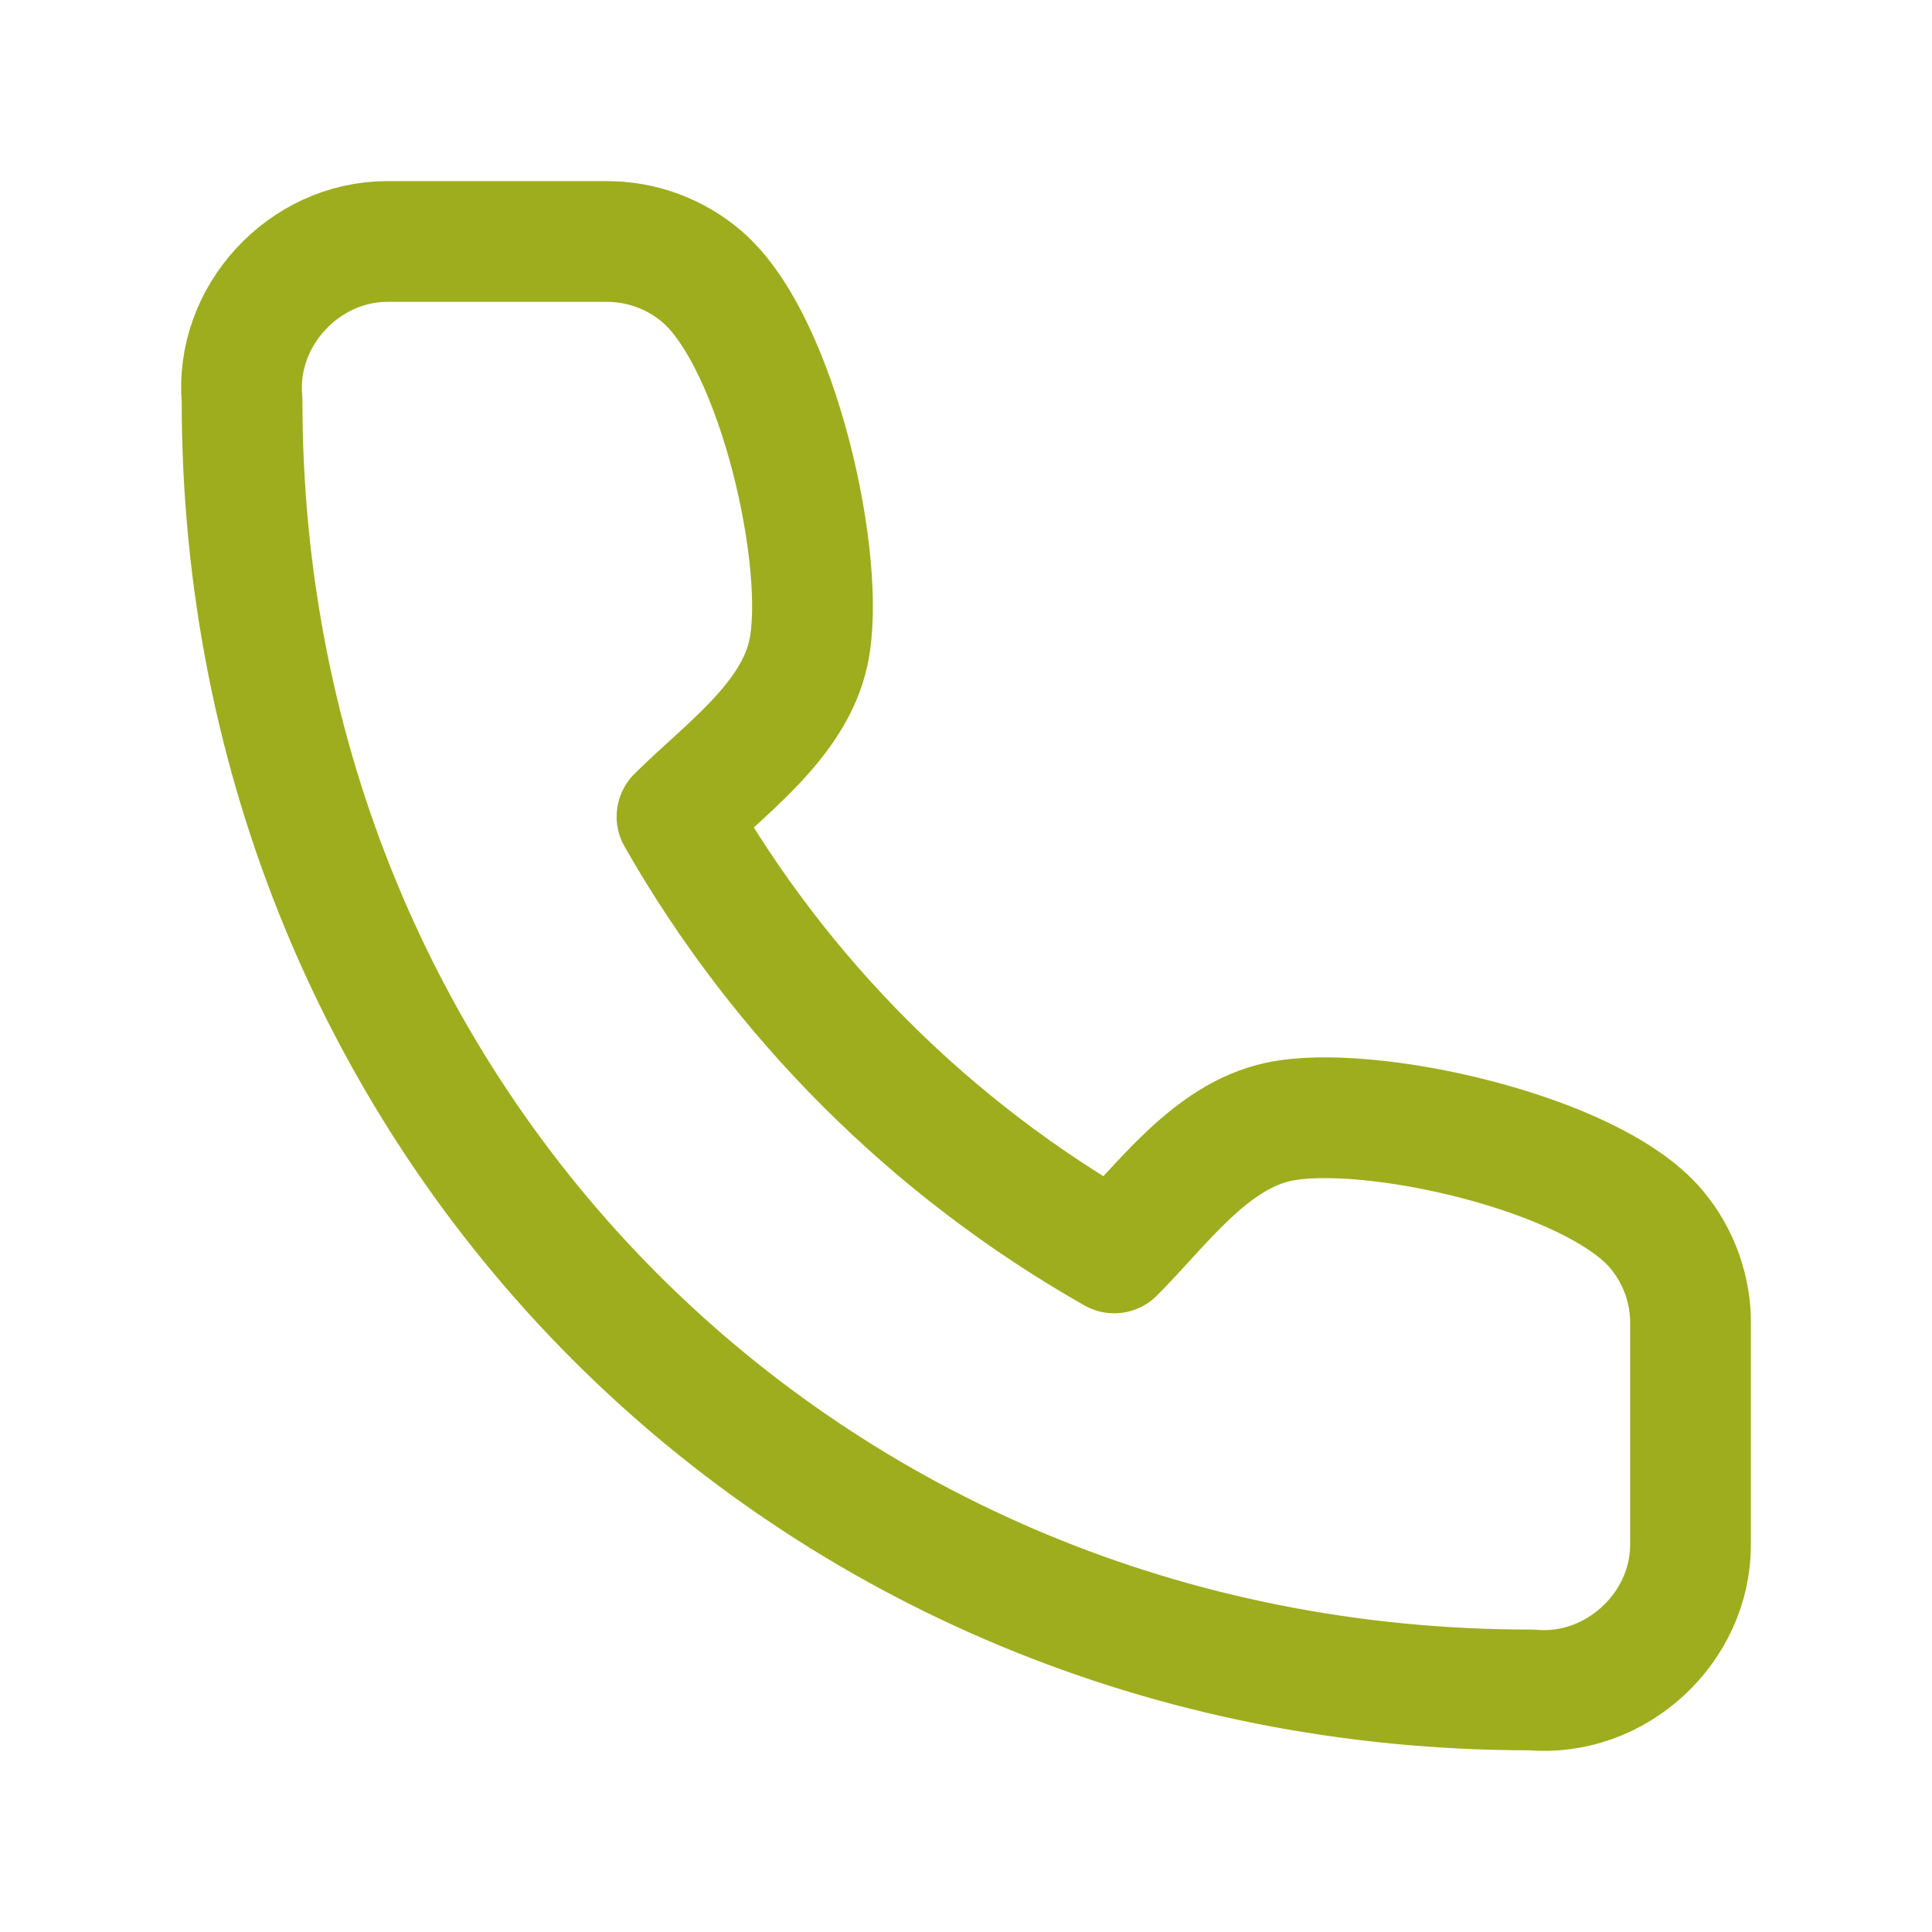
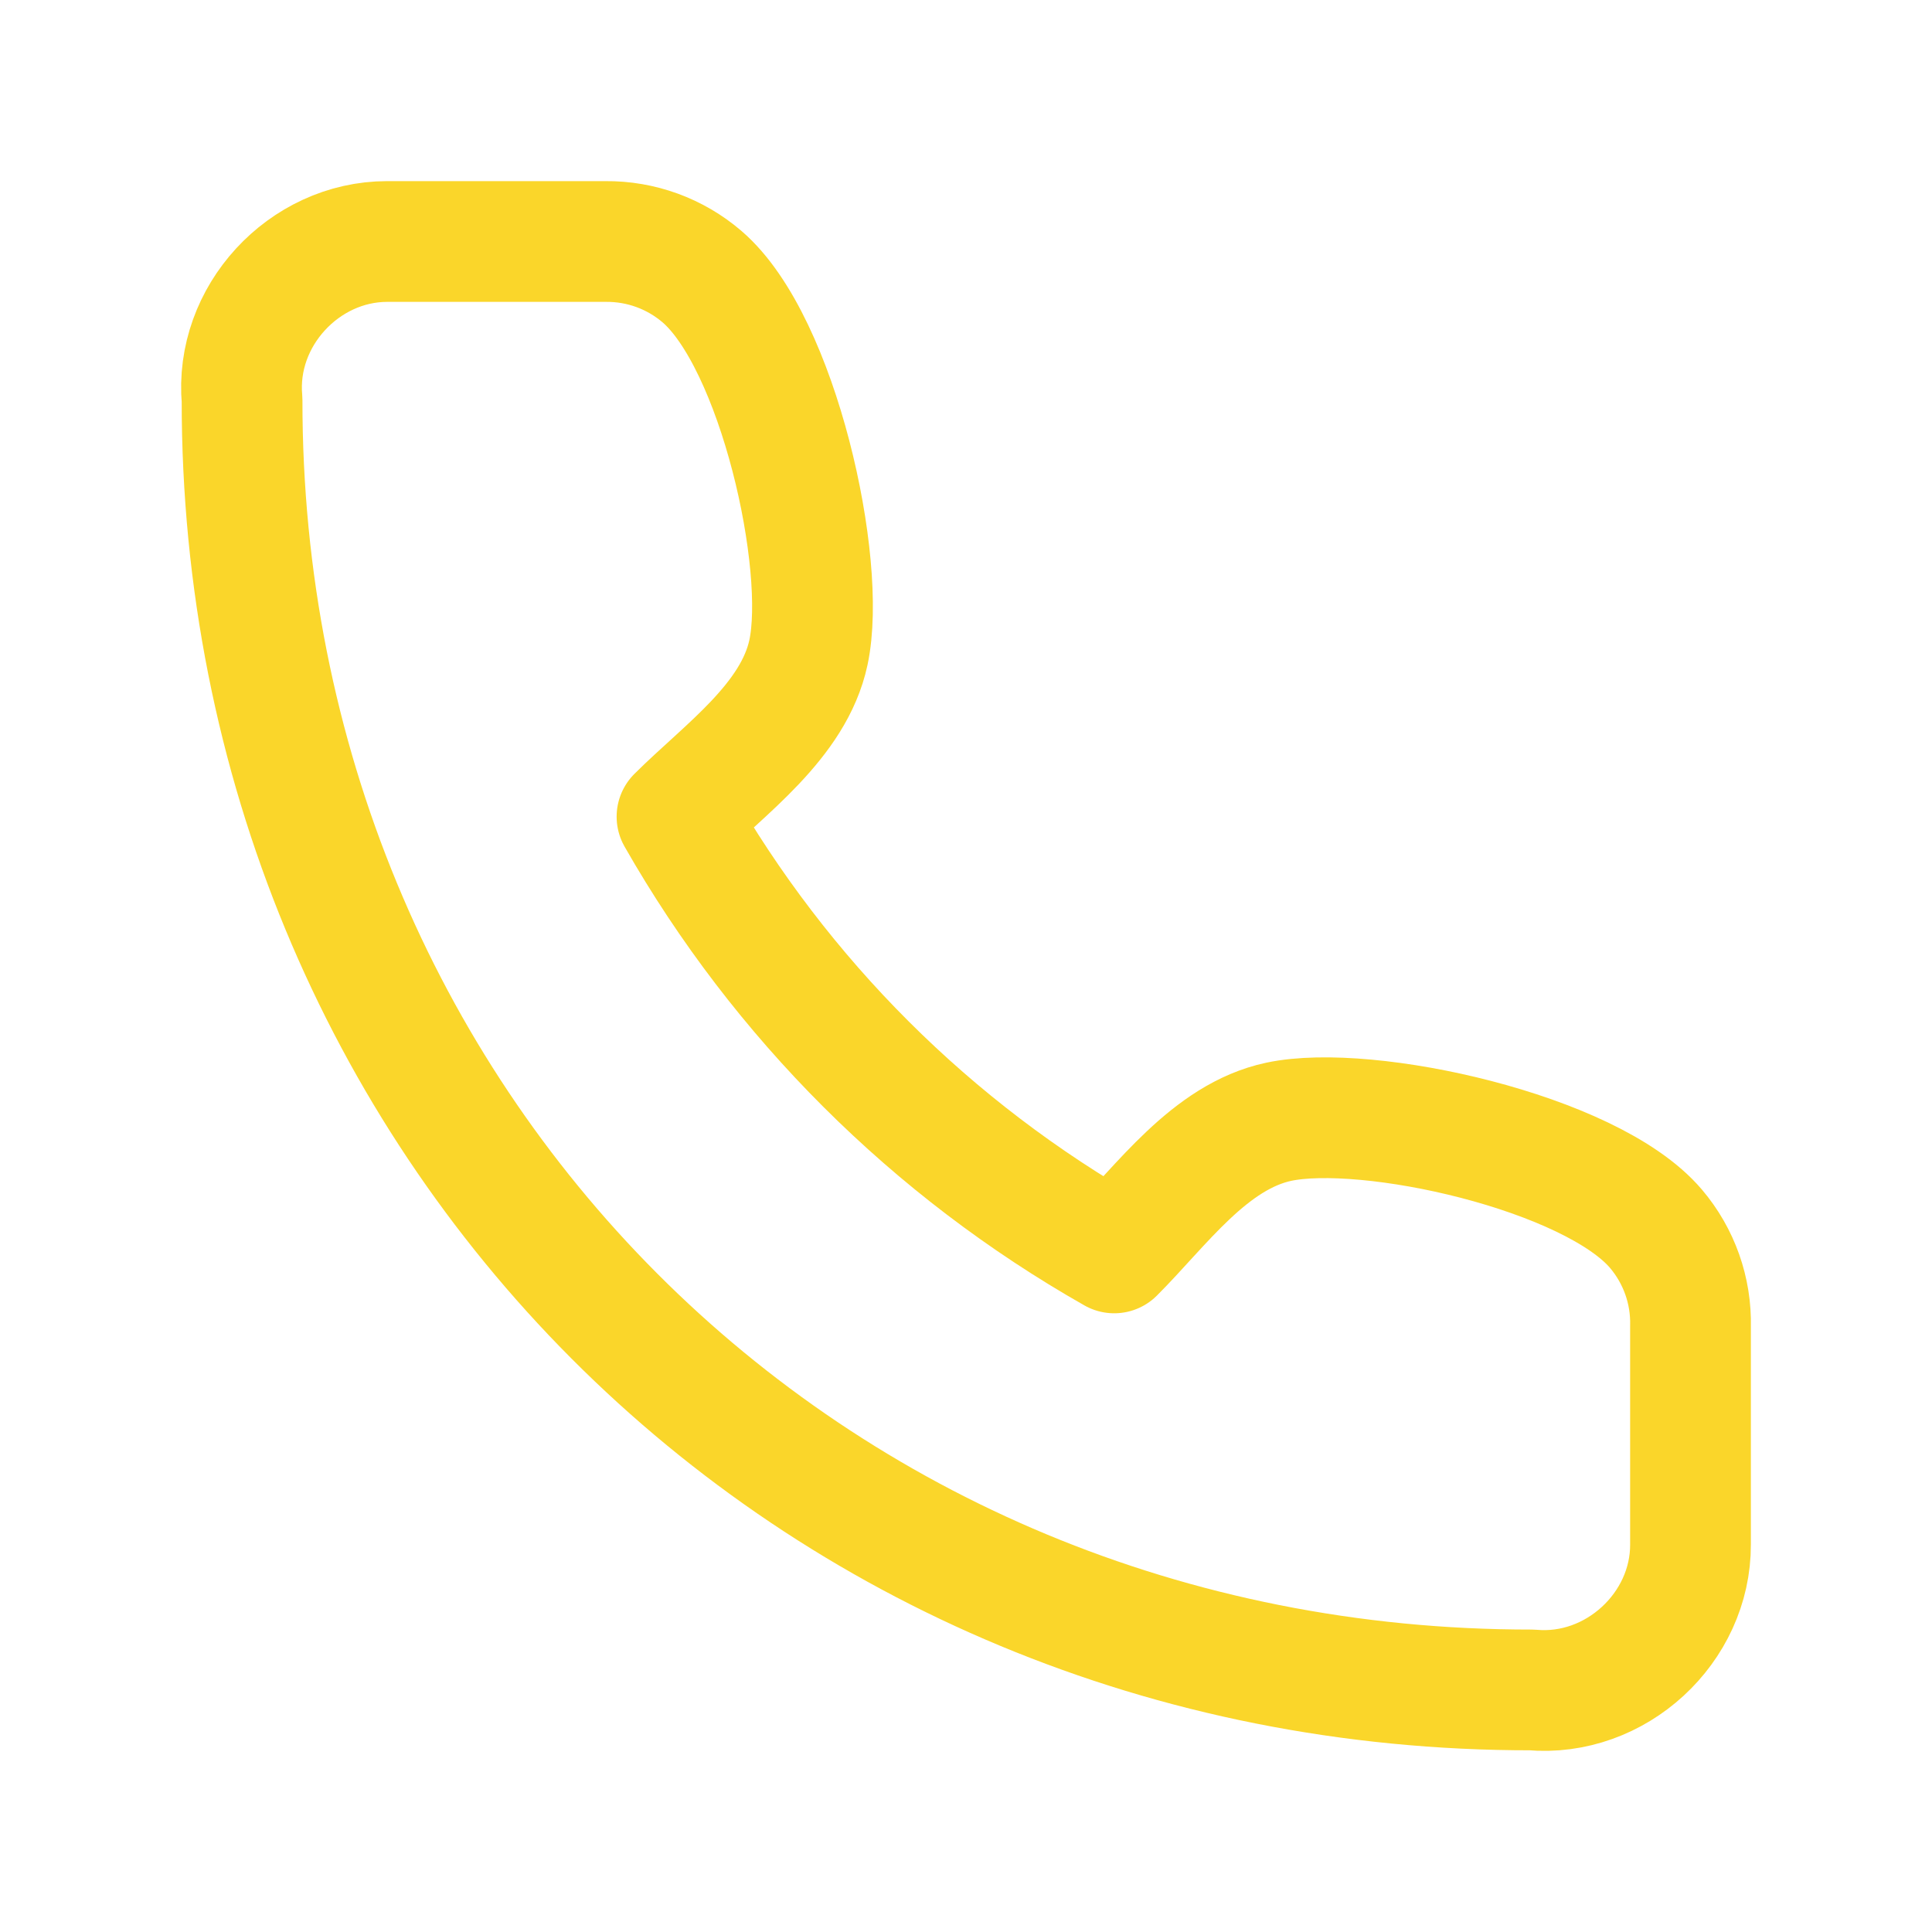
<svg xmlns="http://www.w3.org/2000/svg" width="800px" height="800px" viewBox="0 0 24 24" fill="none">
-   <path d="M21 19.186V16.477C21.011 16.034 20.858 15.602 20.571 15.264C19.762 14.311 16.985 13.701 15.885 13.935C15.027 14.118 14.427 14.979 13.841 15.564C11.575 14.278 9.699 12.406 8.41 10.145C8.997 9.559 9.86 8.96 10.043 8.104C10.277 7.008 9.668 4.249 8.721 3.437C8.388 3.151 7.963 2.996 7.523 3H4.808C3.774 3.001 2.913 3.929 3.007 4.969C3 13.935 10 21 19.026 20.993C20.072 21.087 21.004 20.222 21 19.186Z" stroke="#9EAD1D" stroke-width="1.5" stroke-linecap="round" stroke-linejoin="round" />
+   <path d="M21 19.186V16.477C21.011 16.034 20.858 15.602 20.571 15.264C19.762 14.311 16.985 13.701 15.885 13.935C15.027 14.118 14.427 14.979 13.841 15.564C11.575 14.278 9.699 12.406 8.41 10.145C8.997 9.559 9.86 8.96 10.043 8.104C10.277 7.008 9.668 4.249 8.721 3.437C8.388 3.151 7.963 2.996 7.523 3H4.808C3.774 3.001 2.913 3.929 3.007 4.969C3 13.935 10 21 19.026 20.993C20.072 21.087 21.004 20.222 21 19.186Z" stroke="#FAD62A" stroke-width="1.5" stroke-linecap="round" stroke-linejoin="round" />
</svg>
